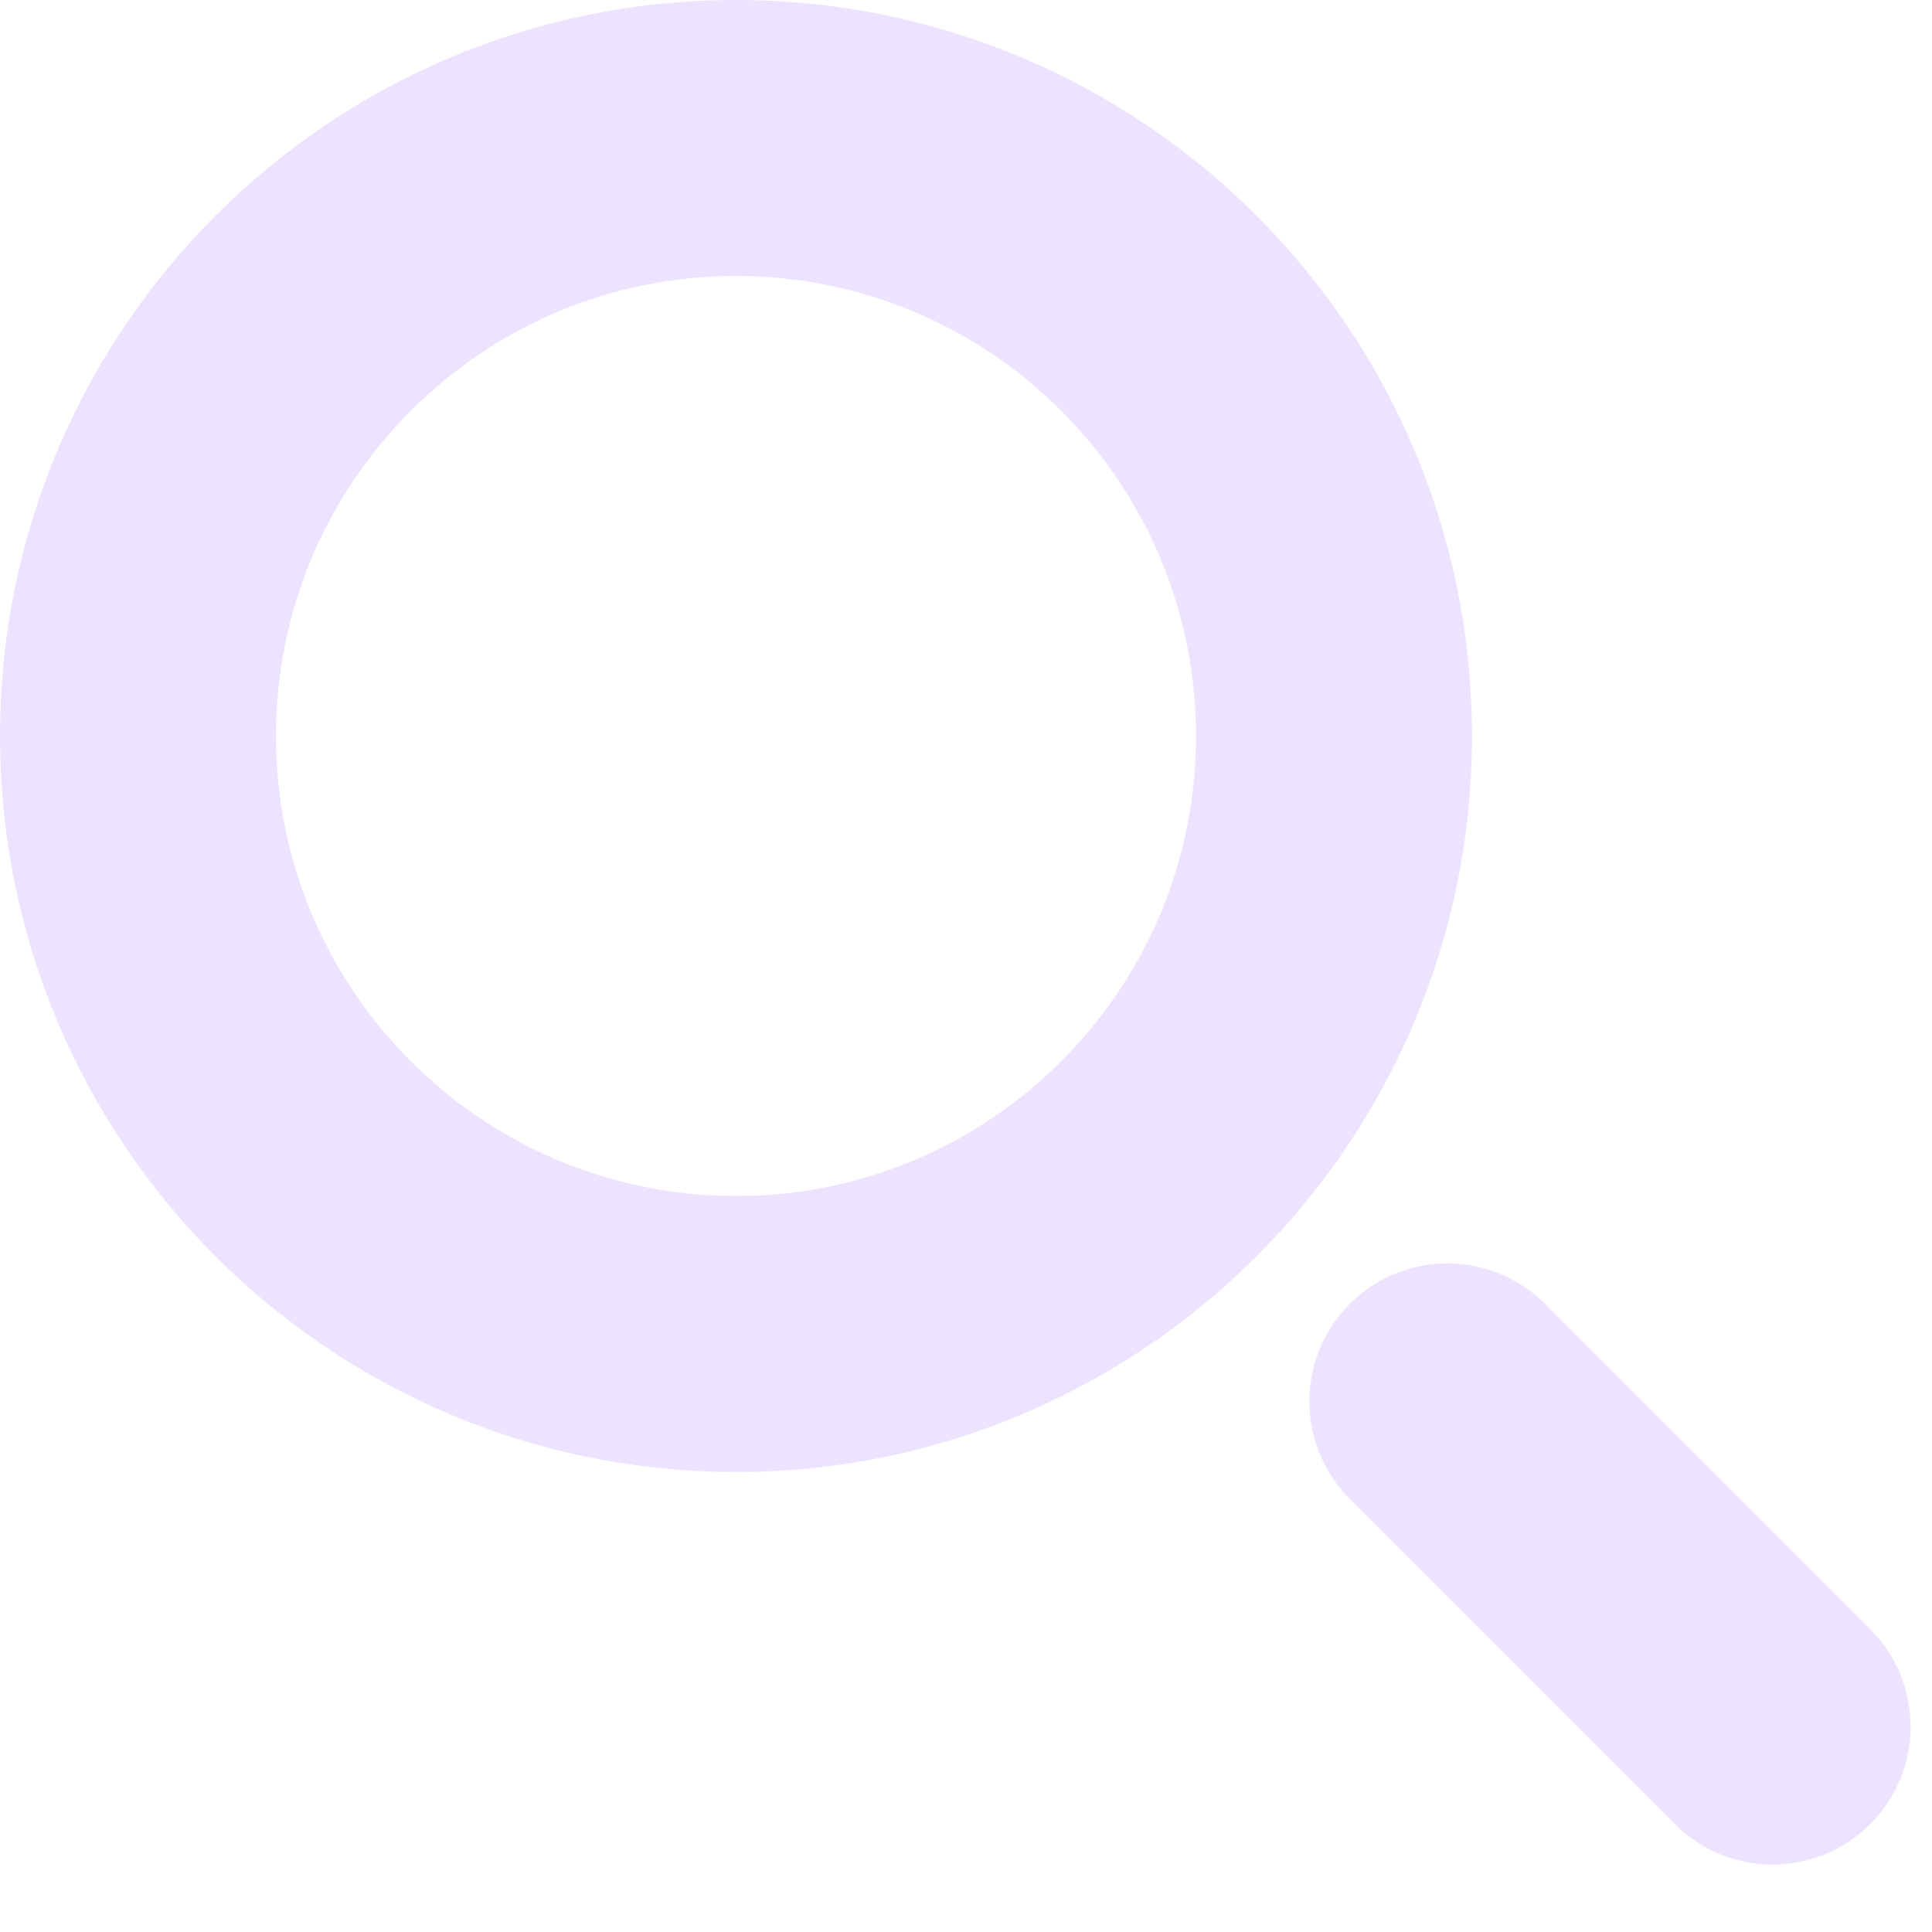
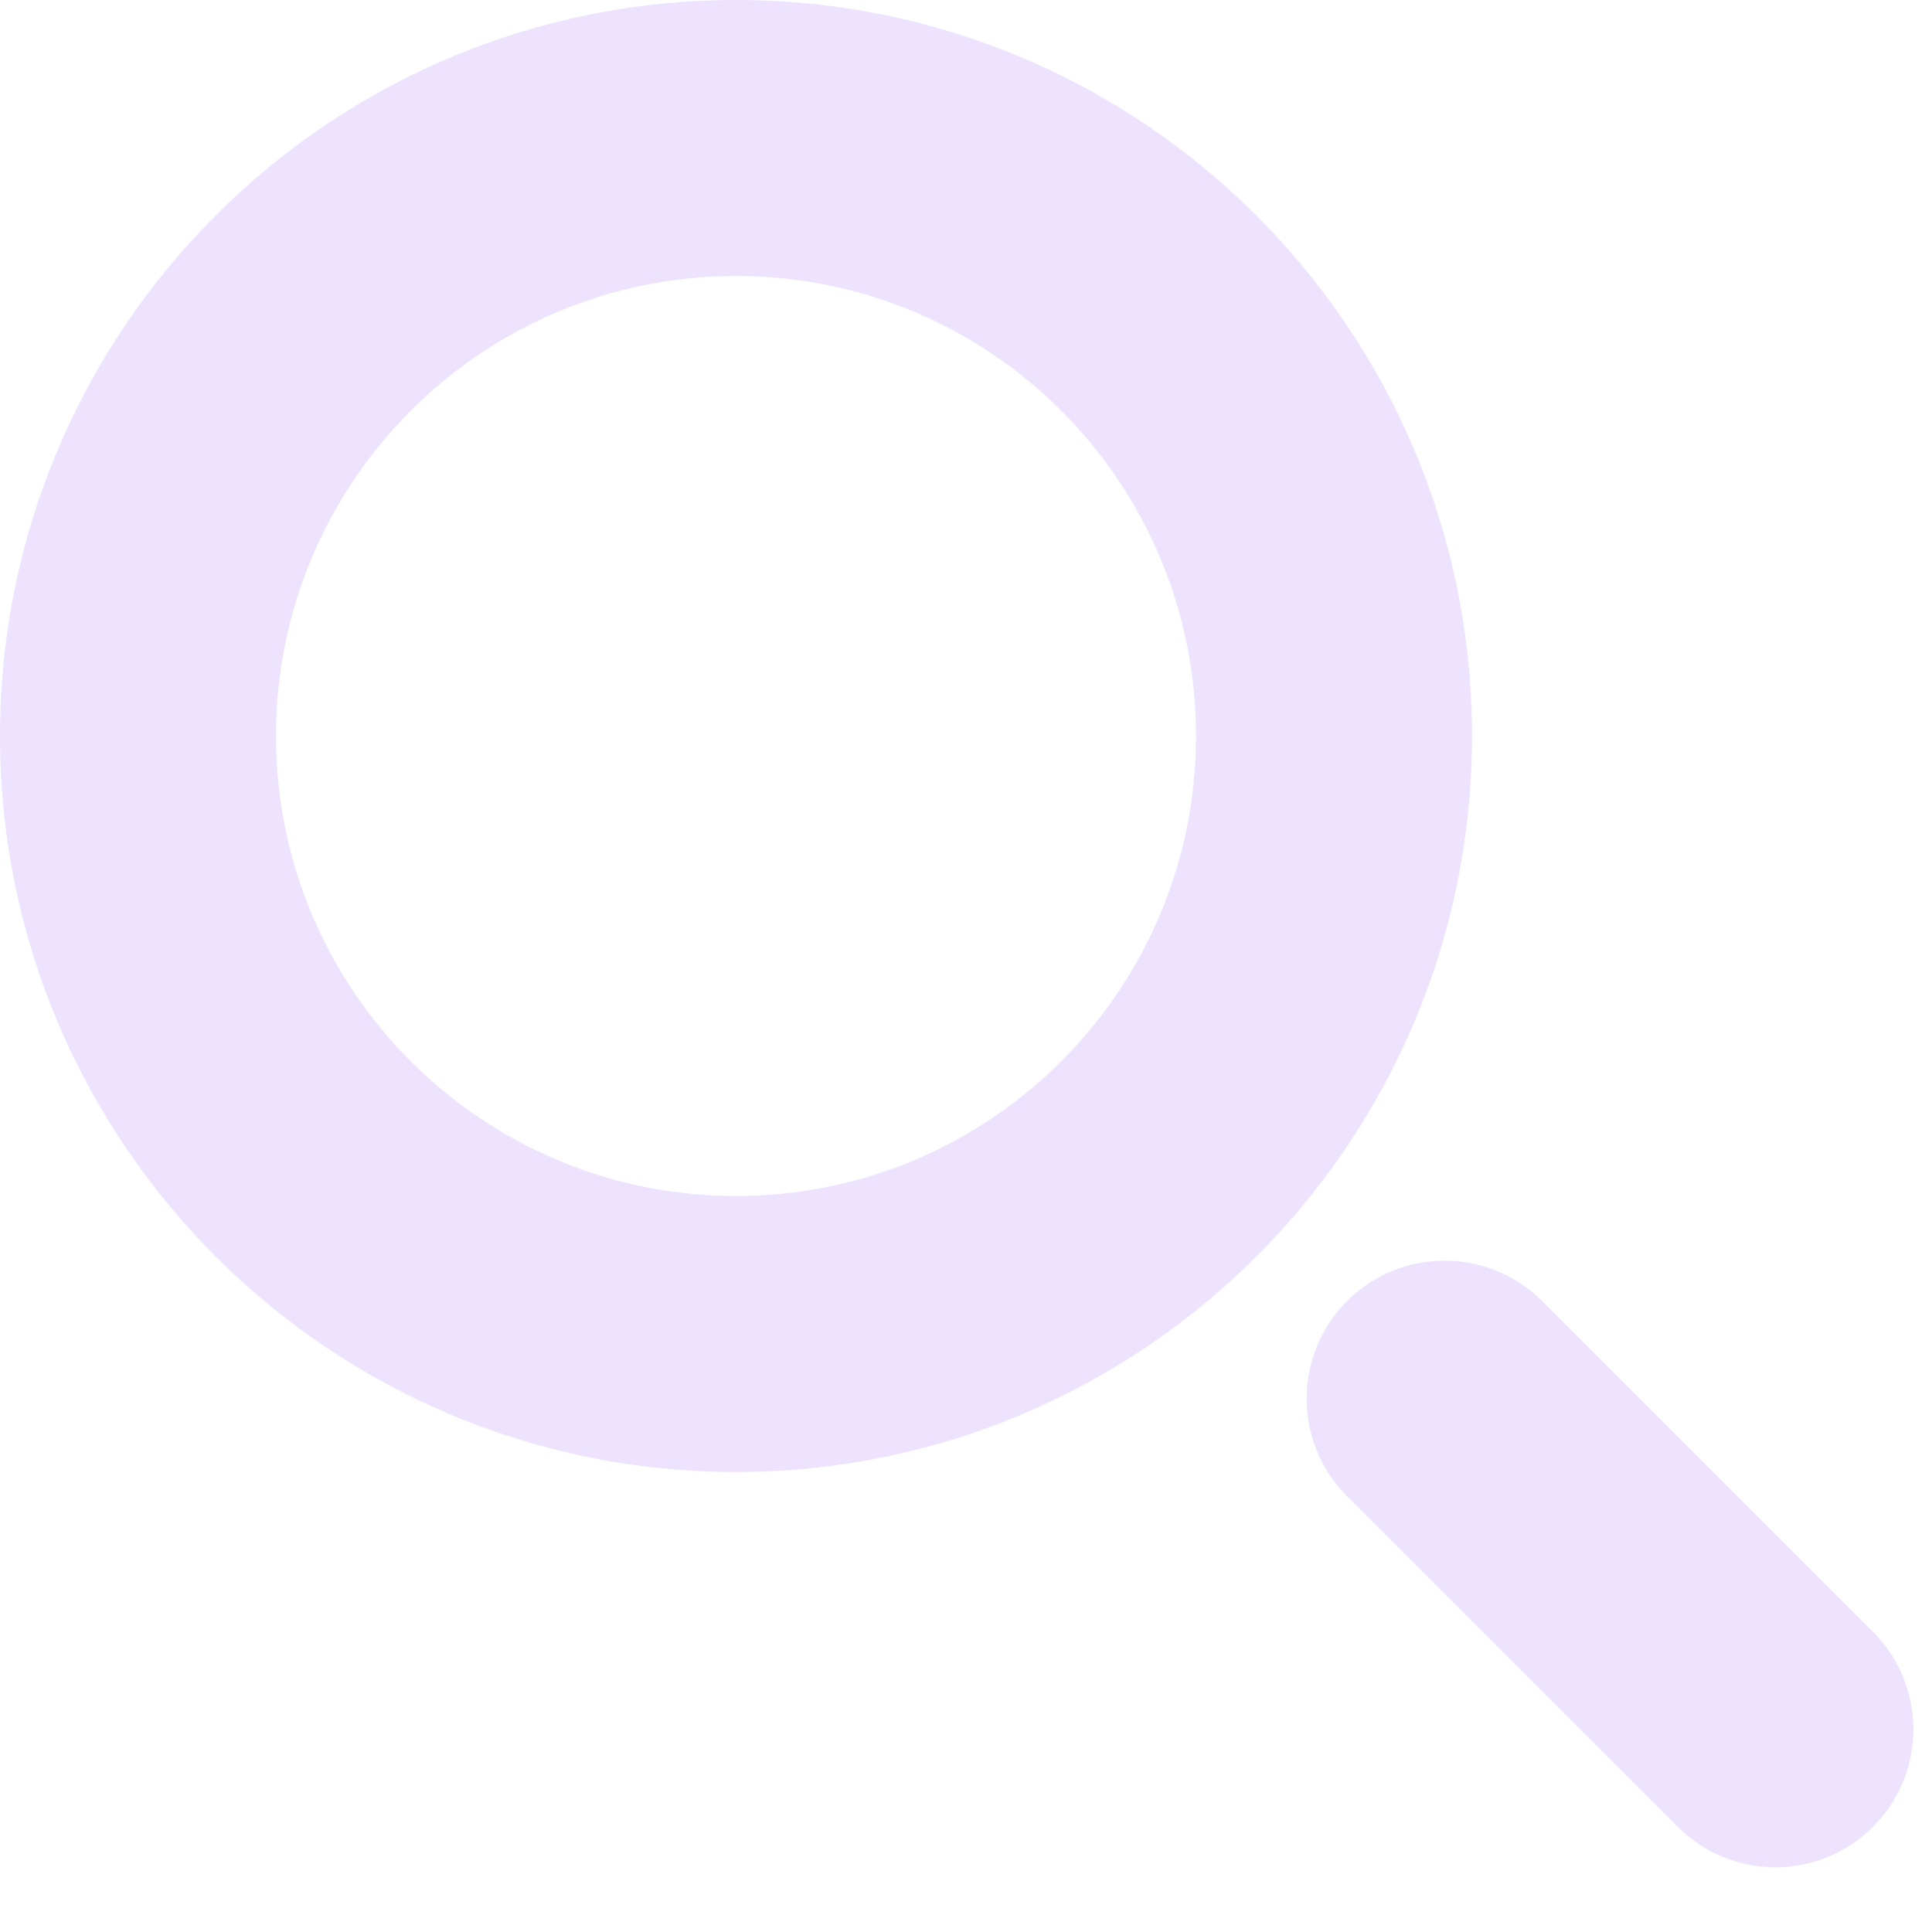
<svg xmlns="http://www.w3.org/2000/svg" width="21" height="21" viewBox="0 0 21 21">
-   <path fill="#EEE3FF" fill-rule="evenodd" d="M18.793,16.172 L22.328,19.707 C22.914,20.293 22.914,21.243 22.328,21.828 C21.743,22.414 20.793,22.414 20.207,21.828 L16.672,18.293 C16.086,17.707 16.086,16.757 16.672,16.172 C17.257,15.586 18.207,15.586 18.793,16.172 Z M10,2 C14.418,2 18,5.582 18,10 C18,14.418 14.418,18 10,18 C5.582,18 2,14.418 2,10 C2,5.582 5.582,2 10,2 Z M10,5 C7.239,5 5,7.239 5,10 C5,12.761 7.239,15 10,15 C12.761,15 15,12.761 15,10 C15,7.239 12.761,5 10,5 Z" transform="translate(-2 -2)" />
+   <path fill="#EEE3FF" fill-rule="evenodd" d="M16.793 14.172l3.535 3.535a1.5 1.5 0 11-2.12 2.121l-3.536-3.535a1.5 1.5 0 112.12-2.121zM8 0a8 8 0 110 16A8 8 0 018 0zm0 3a5 5 0 100 10A5 5 0 008 3z" />
</svg>
